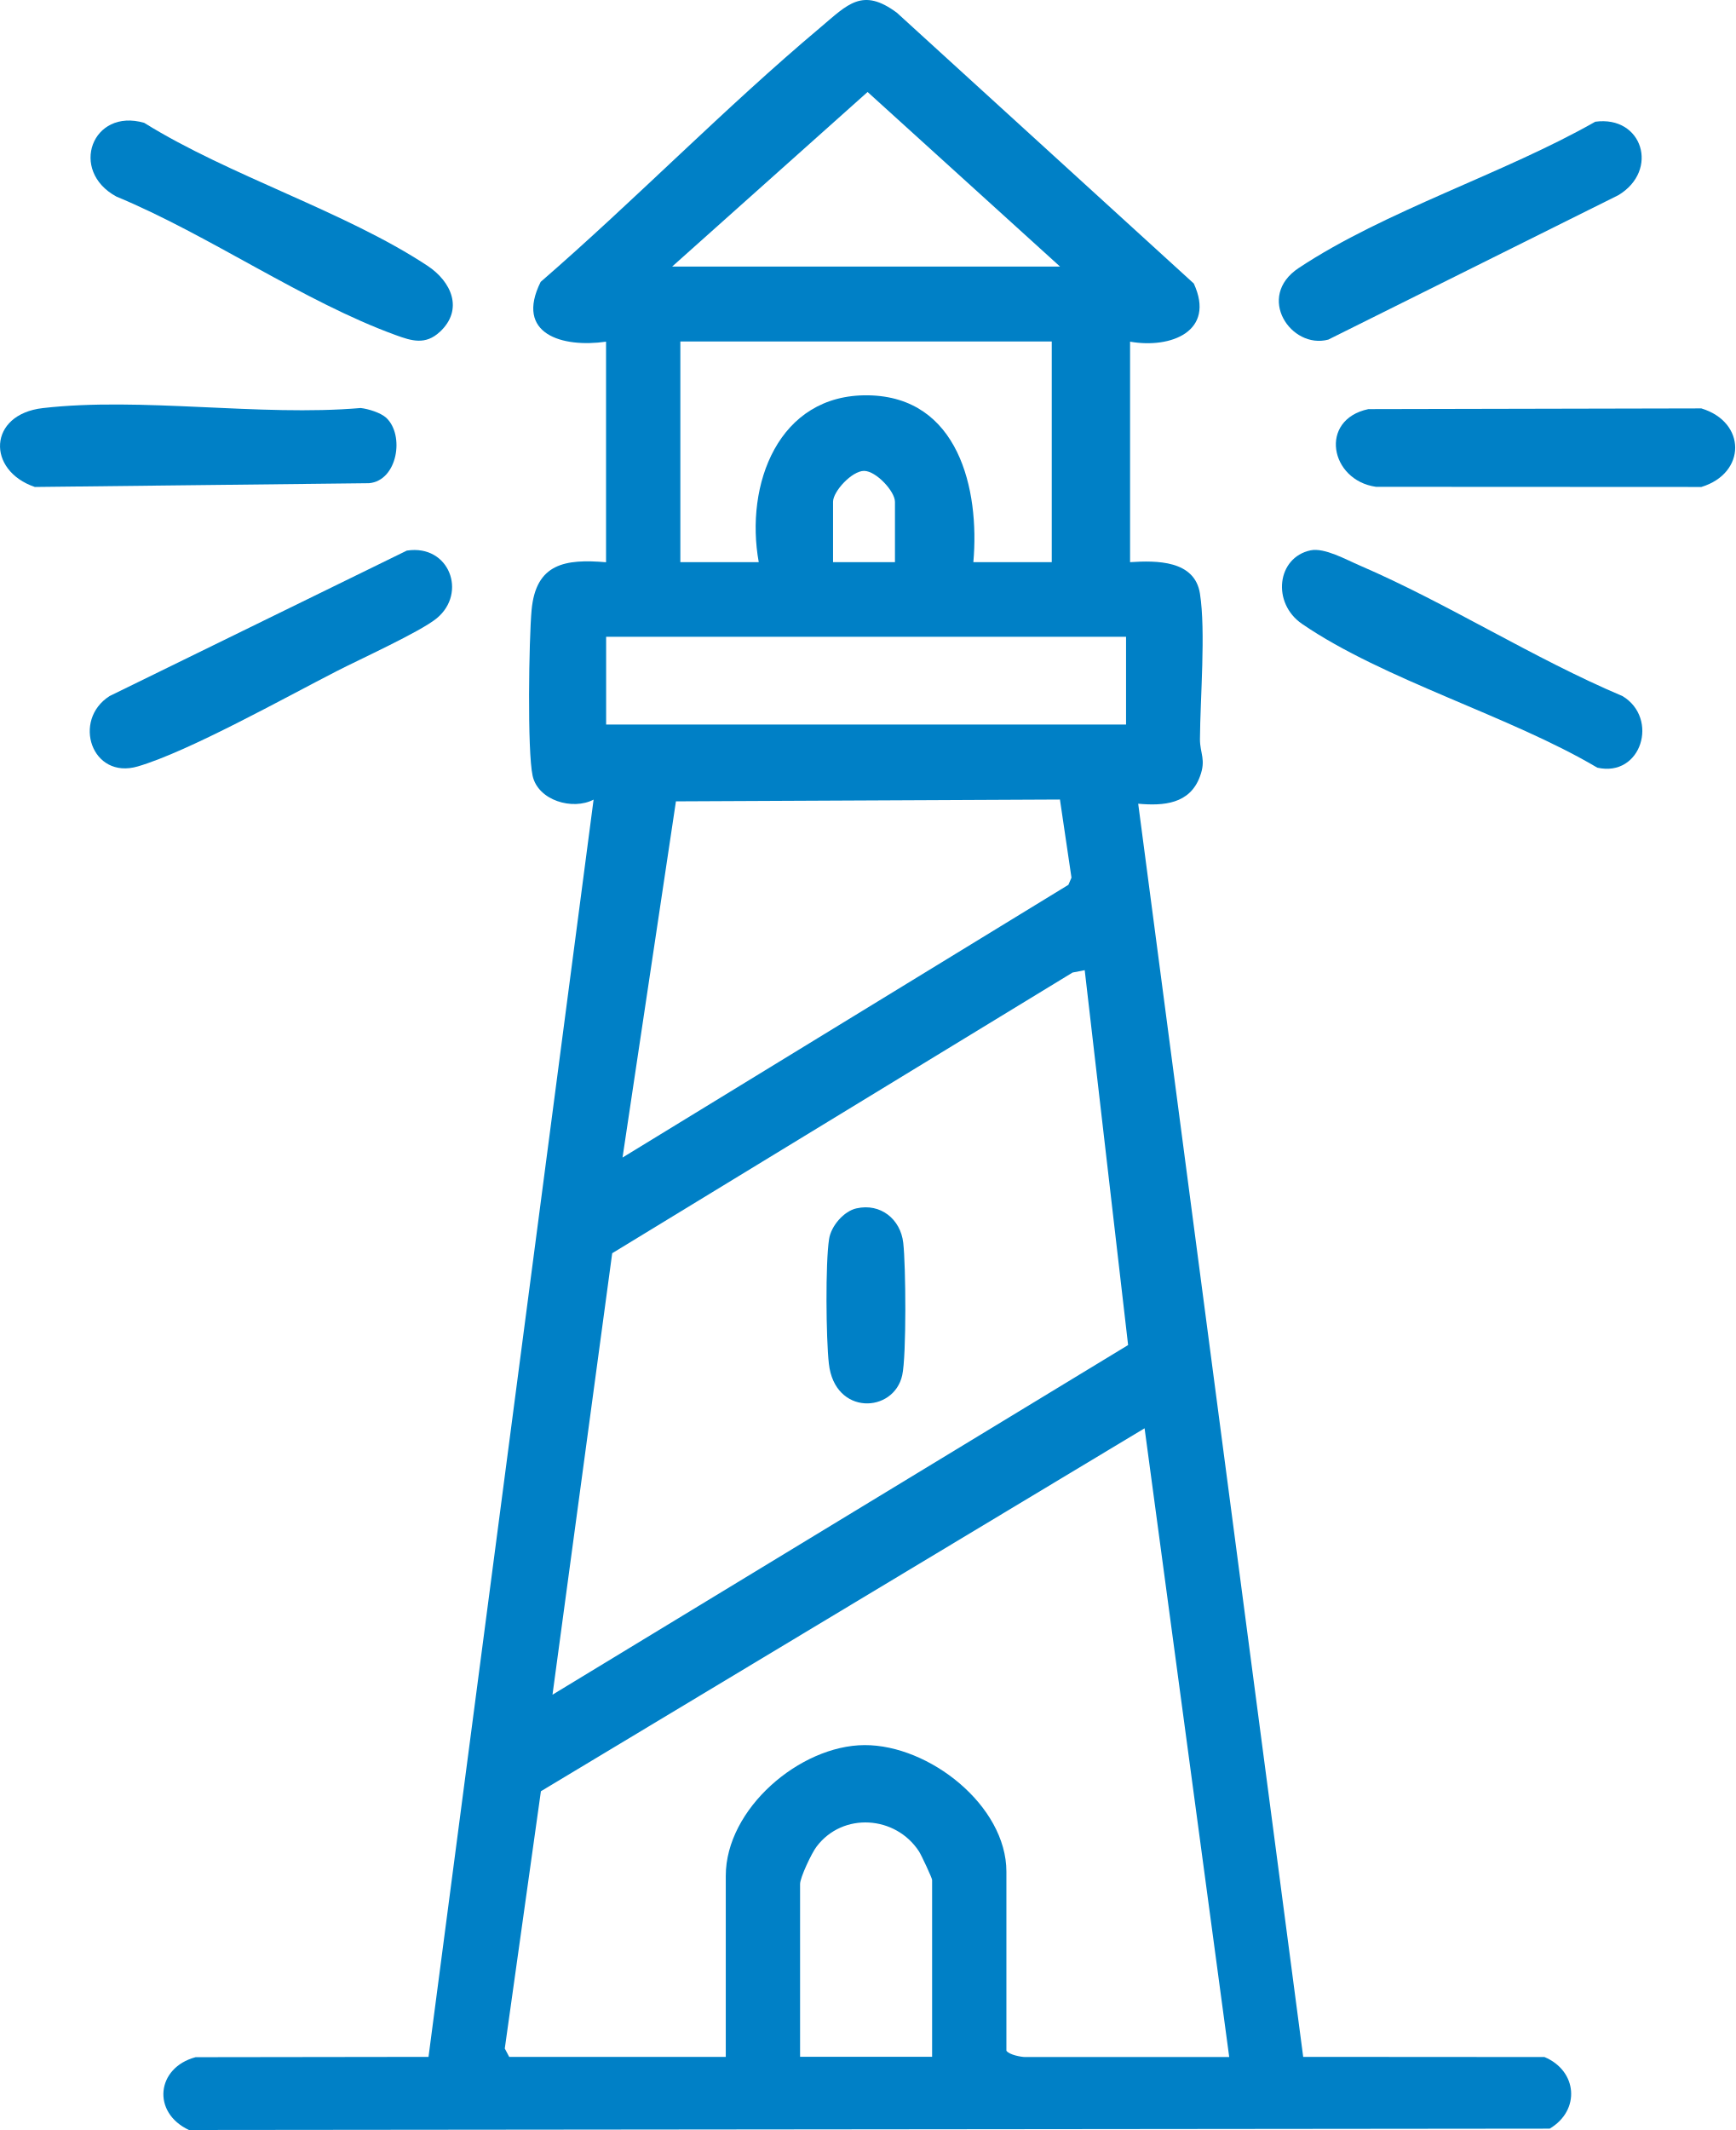
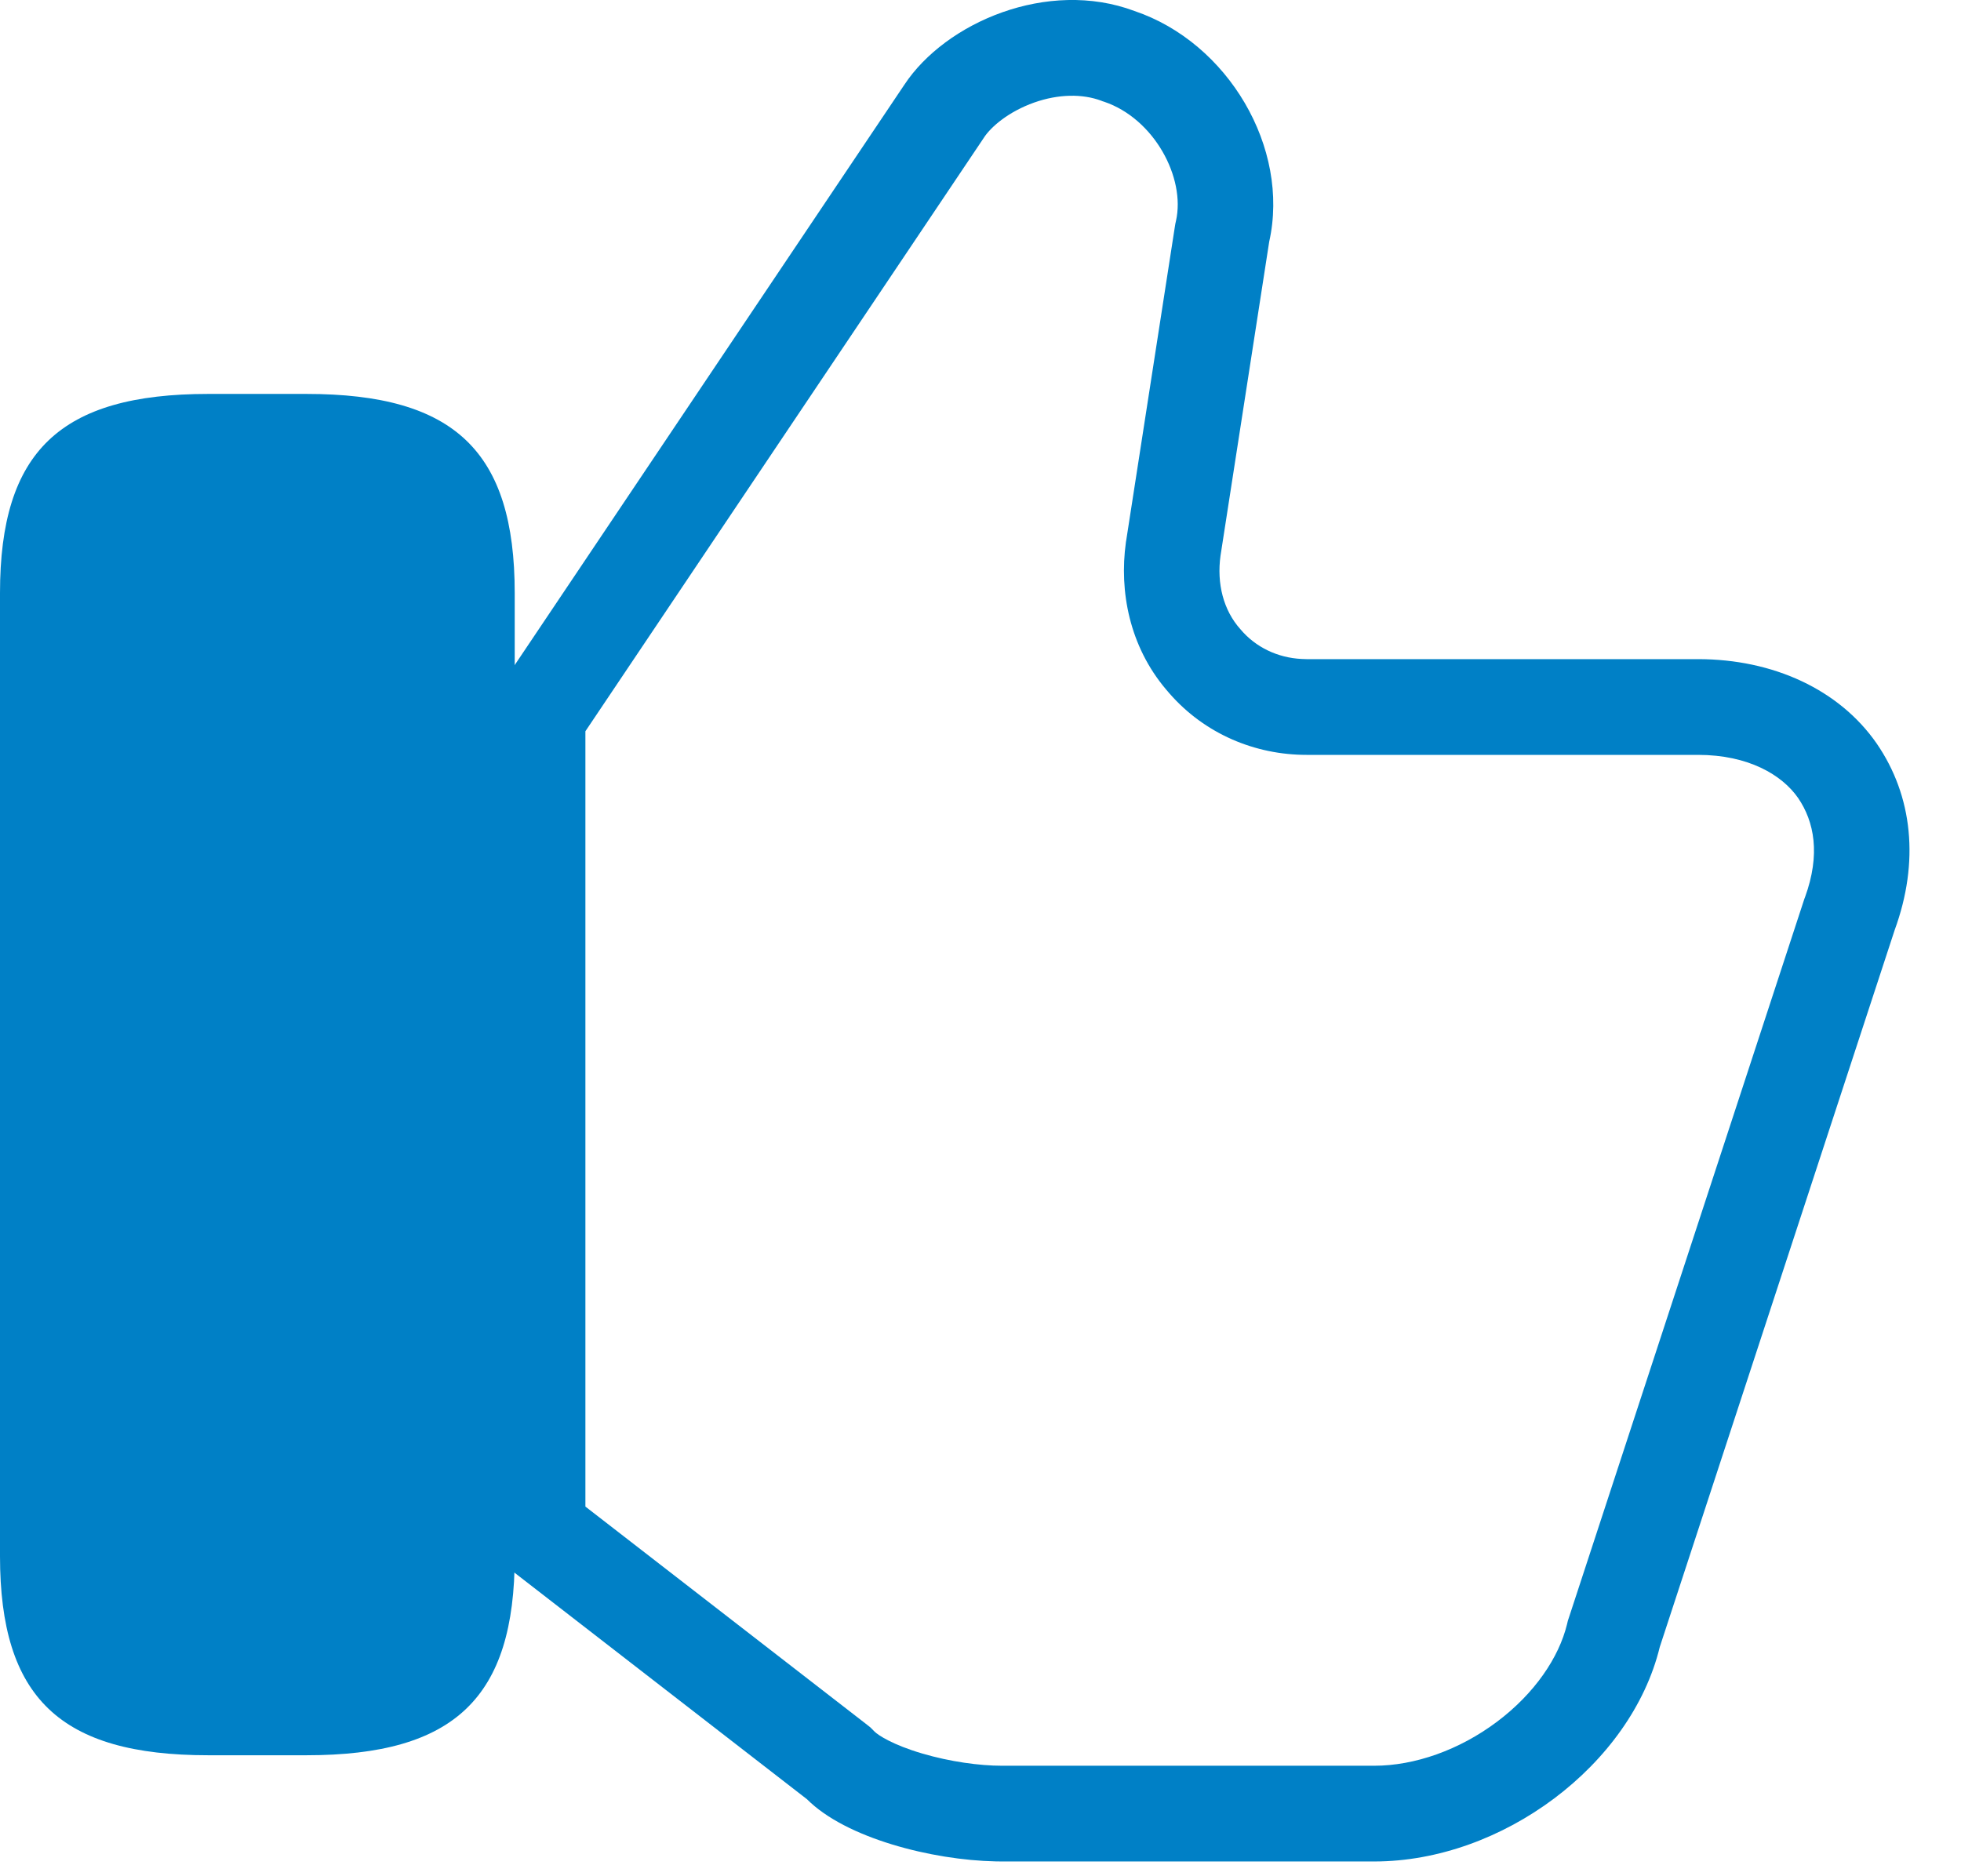
- <svg xmlns="http://www.w3.org/2000/svg" width="22" height="27" viewBox="0 0 22 27" fill="none">
-   <path d="M14.328 4.329V7.126C14.665 7.104 15.148 7.101 15.214 7.525C15.289 8.003 15.217 8.849 15.214 9.371C15.214 9.552 15.294 9.628 15.214 9.842C15.086 10.193 14.752 10.217 14.431 10.188L16.523 26.073L19.582 26.075C20 26.25 20.041 26.75 19.648 26.983L2.396 27C1.921 26.778 1.983 26.209 2.48 26.077L5.433 26.073L7.526 10.136C7.261 10.275 6.822 10.148 6.753 9.834C6.684 9.52 6.706 8.104 6.74 7.732C6.795 7.142 7.165 7.083 7.684 7.127V4.331C7.131 4.411 6.524 4.237 6.855 3.573C8.059 2.529 9.185 1.37 10.404 0.346C10.748 0.056 10.934 -0.164 11.372 0.162L15.136 3.594C15.415 4.201 14.844 4.422 14.328 4.331V4.329ZM13.44 3.379L11 1.166L8.522 3.379H13.44ZM13.335 4.329H8.626V7.126H9.62C9.442 6.148 9.865 4.994 11.007 5.011C12.15 5.029 12.423 6.199 12.341 7.126H13.335V4.329ZM11.347 7.126V6.361C11.347 6.228 11.107 5.969 10.955 5.969C10.802 5.969 10.562 6.228 10.562 6.361V7.126H11.347ZM14.277 8.072H7.685V9.184H14.277V8.072ZM13.439 10.135L8.57 10.158L7.893 14.673L13.546 11.216L13.585 11.125L13.439 10.136V10.135ZM13.753 12.298L13.599 12.328L7.762 15.886L7.005 21.482L14.303 17.05L13.753 12.299V12.298ZM6.456 26.073H9.202V23.778C9.202 22.929 10.141 22.125 10.961 22.121C11.781 22.118 12.76 22.887 12.76 23.726V25.995C12.794 26.047 12.949 26.075 12.996 26.075H15.585L14.512 18.105L6.858 22.706L6.4 25.967L6.457 26.075L6.456 26.073ZM11.818 26.073V23.83C11.818 23.807 11.682 23.515 11.652 23.469C11.356 23.014 10.686 22.967 10.353 23.408C10.29 23.49 10.144 23.8 10.144 23.882V26.072H11.818V26.073Z" fill="#0080C6" />
-   <path d="M17.349 5.186L21.571 5.177C22.143 5.35 22.143 5.999 21.571 6.173L17.446 6.171C16.861 6.088 16.718 5.32 17.349 5.186Z" fill="#0080C6" />
-   <path d="M4.896 5.295C5.133 5.514 5.041 6.093 4.679 6.125L0.442 6.173C-0.172 5.964 -0.153 5.253 0.543 5.173C1.792 5.029 3.297 5.282 4.573 5.172C4.67 5.183 4.825 5.231 4.896 5.295Z" fill="#0080C6" />
-   <path d="M5.576 4.207C5.394 4.377 5.218 4.321 5.018 4.248C3.854 3.826 2.637 2.972 1.476 2.492C0.872 2.165 1.168 1.366 1.828 1.557C2.91 2.23 4.378 2.681 5.42 3.369C5.723 3.569 5.882 3.922 5.577 4.207H5.576Z" fill="#0080C6" />
-   <path d="M20.226 1.543C20.825 1.461 21.042 2.16 20.519 2.474L16.841 4.305C16.369 4.431 15.917 3.762 16.465 3.398C17.559 2.672 19.07 2.201 20.226 1.543Z" fill="#0080C6" />
-   <path d="M16.617 6.976C16.794 6.94 17.064 7.093 17.242 7.169C18.358 7.65 19.444 8.347 20.572 8.824C21.037 9.105 20.812 9.857 20.252 9.731C19.148 9.077 17.541 8.616 16.509 7.909C16.122 7.644 16.189 7.066 16.617 6.976Z" fill="#0080C6" />
-   <path d="M5.161 6.979C5.695 6.898 5.927 7.515 5.538 7.837C5.331 8.008 4.559 8.358 4.268 8.508C3.616 8.842 2.392 9.526 1.748 9.715C1.163 9.887 0.91 9.128 1.39 8.823L5.161 6.978V6.979Z" fill="#0080C6" />
-   <path d="M10.861 15.317C11.163 15.249 11.418 15.453 11.452 15.754C11.485 16.032 11.494 17.189 11.439 17.433C11.332 17.915 10.583 17.948 10.509 17.286C10.473 16.968 10.464 16.009 10.512 15.705C10.537 15.541 10.699 15.352 10.86 15.317H10.861Z" fill="#0080C6" />
+ <svg xmlns="http://www.w3.org/2000/svg" width="23" height="22" viewBox="0 0 23 22" fill="none">
+   <path d="M16.118 20.713V21.836H11.75V20.713H16.118ZM10.607 0.994C11.089 0.264 12.287 -0.253 13.306 0.129C14.404 0.5 15.132 1.735 14.886 2.836L14.315 6.519C14.27 6.844 14.348 7.159 14.55 7.383C14.728 7.594 14.986 7.716 15.266 7.73L15.323 7.732H19.915C20.8 7.732 21.573 8.091 22.01 8.72C22.435 9.337 22.514 10.112 22.222 10.91L19.467 19.32C19.131 20.702 17.619 21.836 16.118 21.836V20.713C16.594 20.713 17.117 20.528 17.558 20.197C18.001 19.864 18.284 19.443 18.379 19.054L18.389 19.012L18.403 18.97L21.158 10.559L21.164 10.541L21.171 10.523C21.353 10.023 21.28 9.639 21.089 9.36C20.901 9.09 20.507 8.855 19.915 8.855H15.323C14.723 8.855 14.133 8.611 13.717 8.135L13.675 8.086C13.247 7.579 13.126 6.937 13.205 6.365L13.206 6.356L13.208 6.346L13.779 2.663L13.785 2.626L13.793 2.59C13.906 2.086 13.538 1.392 12.949 1.193L12.932 1.188L12.915 1.181C12.697 1.1 12.418 1.101 12.129 1.203C11.829 1.31 11.625 1.486 11.541 1.613L11.539 1.617L11.536 1.621L6.866 8.578V17.673L10.15 20.217L10.206 20.261L10.257 20.312C10.297 20.353 10.47 20.468 10.818 20.57C11.14 20.665 11.487 20.713 11.75 20.713V21.836L11.678 21.835C10.933 21.82 9.92 21.563 9.465 21.106L5.914 18.355L5.746 18.186V8.259L5.88 8.035L10.607 0.994Z" fill="#0080C6" />
+   <path d="M3.595 4.621H2.442C0.706 4.621 0 5.295 0 6.957V18.254C0 19.916 0.706 20.59 2.442 20.59H3.595C5.332 20.59 6.037 19.916 6.037 18.254V6.957C6.037 5.295 5.332 4.621 3.595 4.621Z" fill="#0080C6" />
</svg>
